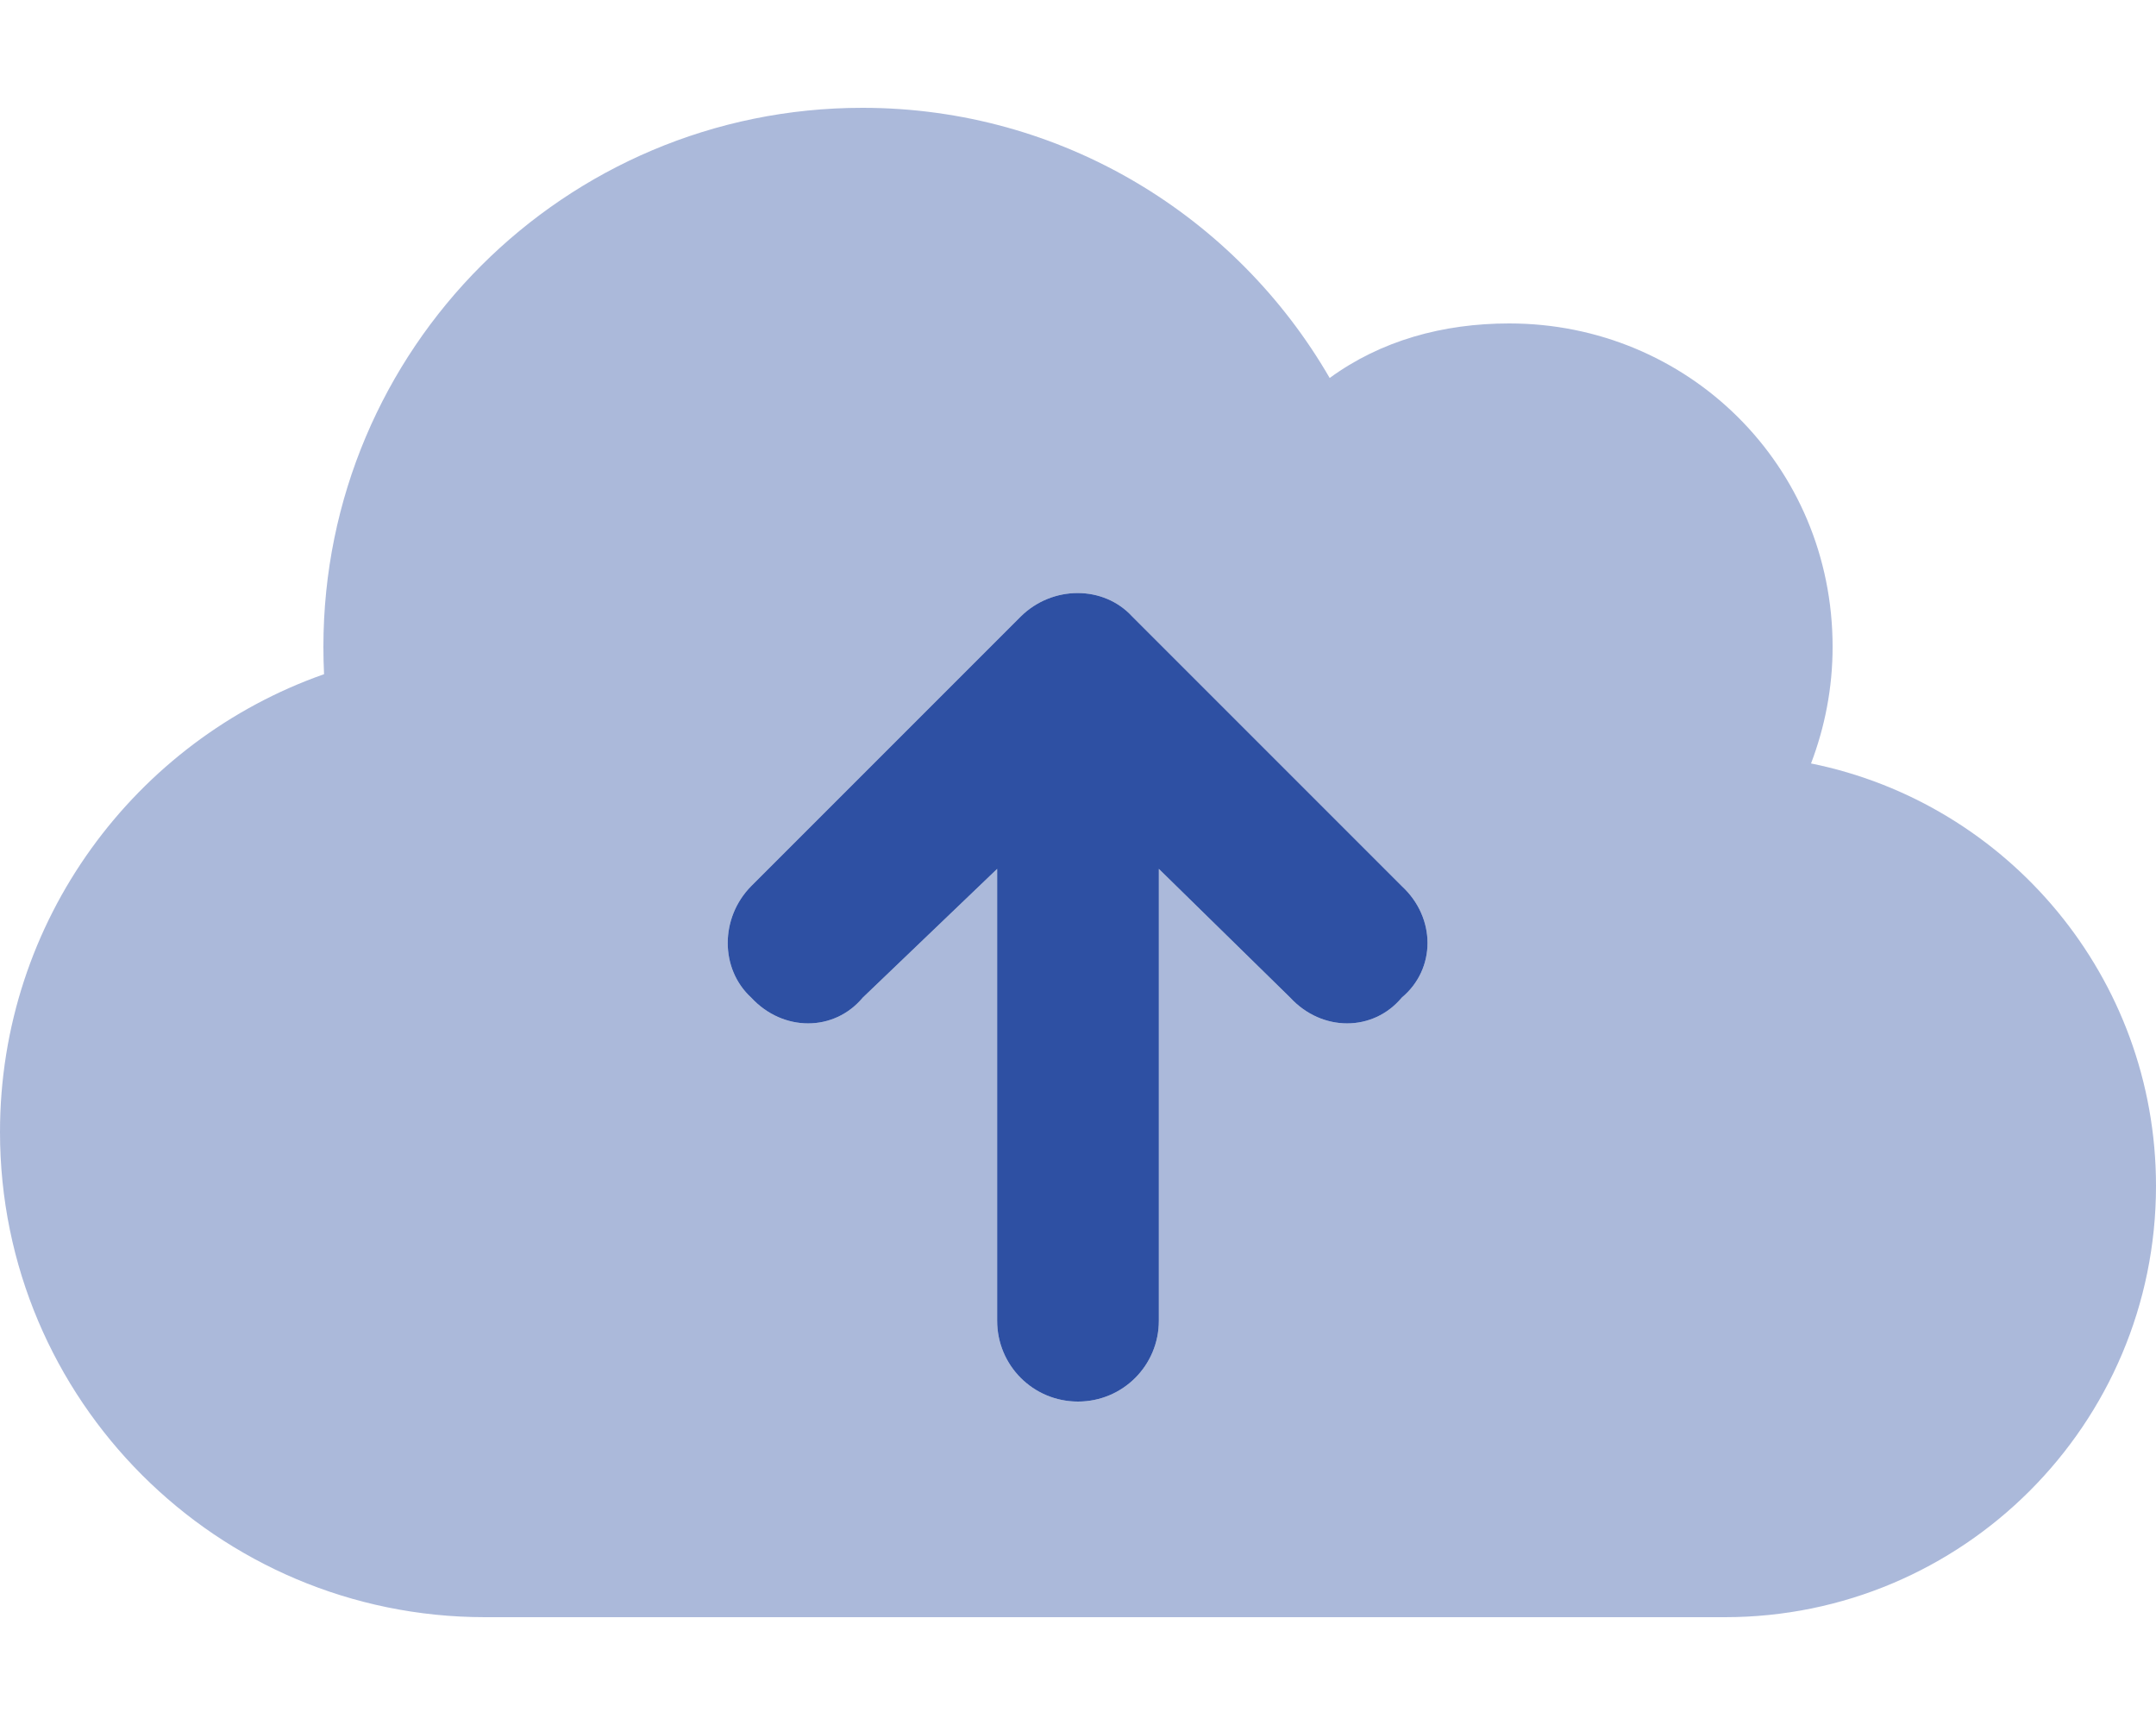
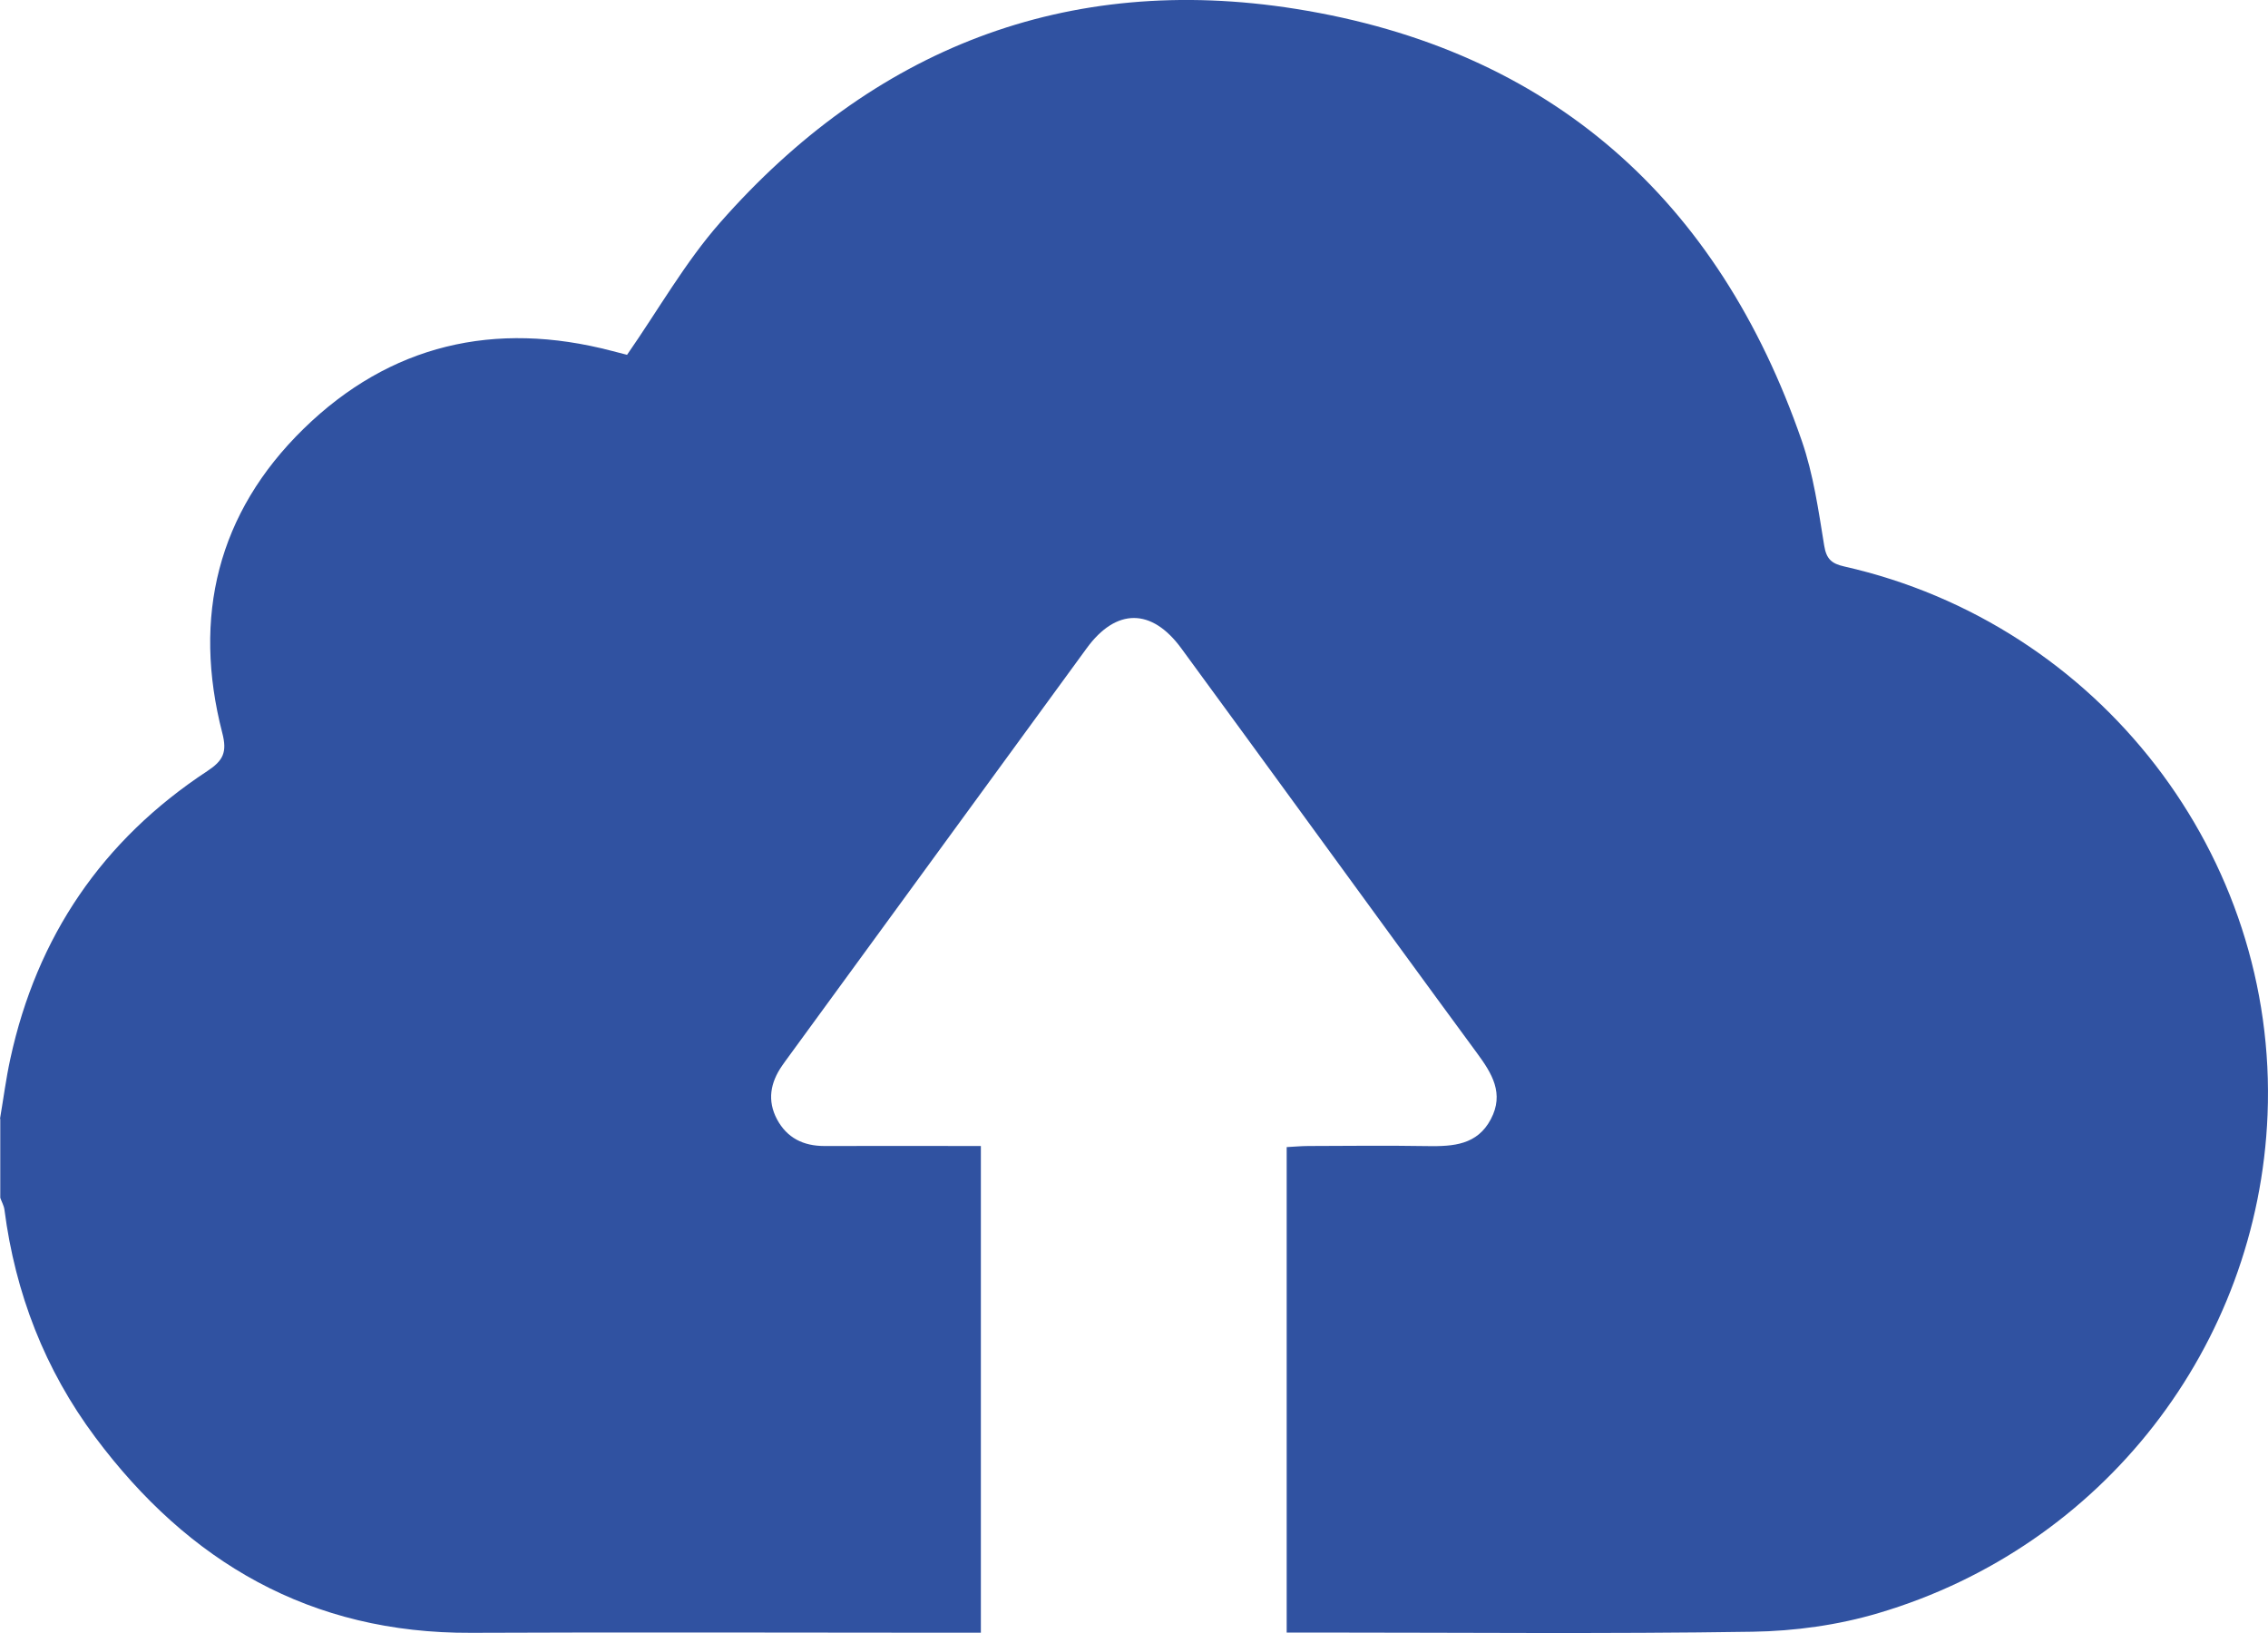
- <svg xmlns="http://www.w3.org/2000/svg" width="30" height="24" viewBox="0 0 30 24" fill="none">
-   <path d="M10.453 13.88C10.017 13.481 10.017 12.769 10.453 12.328L14.203 8.578C14.644 8.142 15.356 8.142 15.755 8.578L19.505 12.328C19.983 12.769 19.983 13.481 19.505 13.88C19.106 14.358 18.394 14.358 17.953 13.88L16.125 12.089V18.375C16.125 18.998 15.623 19.5 15 19.5C14.376 19.5 13.875 18.998 13.875 18.375V12.089L12.005 13.88C11.606 14.358 10.894 14.358 10.453 13.88Z" fill="#2E50A3" />
-   <path opacity="0.4" d="M6.75 22.5C3.022 22.5 0 19.477 0 15.75C0 12.806 1.883 10.303 4.509 9.38C4.503 9.253 4.5 9.127 4.5 9C4.5 4.856 7.856 1.5 12 1.5C14.78 1.5 17.203 3.012 18.502 5.259C19.214 4.739 20.077 4.5 21 4.5C23.484 4.5 25.5 6.473 25.5 9C25.5 9.572 25.392 10.116 25.2 10.622C27.938 11.175 30 13.598 30 16.5C30 19.814 27.314 22.5 24 22.5H6.75ZM10.453 12.328C10.017 12.769 10.017 13.481 10.453 13.88C10.894 14.358 11.606 14.358 12.005 13.88L13.875 12.089V18.375C13.875 18.998 14.377 19.5 15 19.5C15.623 19.5 16.125 18.998 16.125 18.375V12.089L17.953 13.88C18.394 14.358 19.106 14.358 19.505 13.88C19.983 13.481 19.983 12.769 19.505 12.328L15.755 8.578C15.356 8.142 14.644 8.142 14.203 8.578L10.453 12.328Z" fill="#2E50A3" />
+ <svg xmlns="http://www.w3.org/2000/svg" width="25" height="18" viewBox="0 0 25 18" fill="none">
+   <path d="M0 12.332C0.038 12.111 0.066 11.889 0.114 11.67C0.406 10.325 1.126 9.262 2.284 8.5C2.46 8.384 2.506 8.293 2.45 8.078C2.12 6.801 2.397 5.653 3.348 4.725C4.297 3.799 5.451 3.529 6.745 3.868C6.814 3.886 6.883 3.904 6.912 3.911C7.261 3.409 7.553 2.89 7.939 2.452C9.619 0.542 11.753 -0.305 14.284 0.098C17.095 0.546 18.942 2.201 19.861 4.859C19.989 5.229 20.045 5.626 20.108 6.014C20.132 6.164 20.192 6.213 20.329 6.244C23.14 6.879 25.111 9.434 24.995 12.288C24.892 14.837 23.18 17.049 20.708 17.78C20.262 17.913 19.783 17.979 19.317 17.986C17.706 18.011 16.095 17.995 14.484 17.995C14.388 17.995 14.293 17.995 14.183 17.995V12.644C14.266 12.64 14.344 12.632 14.423 12.632C14.862 12.63 15.302 12.626 15.741 12.633C16.02 12.637 16.284 12.62 16.433 12.337C16.584 12.053 16.445 11.831 16.281 11.608C15.678 10.788 15.079 9.965 14.479 9.142C13.993 8.477 13.509 7.81 13.021 7.146C12.695 6.701 12.303 6.7 11.978 7.146C10.882 8.646 9.787 10.147 8.692 11.648C8.668 11.681 8.644 11.713 8.621 11.747C8.492 11.933 8.455 12.131 8.565 12.338C8.675 12.543 8.855 12.632 9.087 12.632C9.655 12.63 10.223 12.632 10.812 12.632V17.997H10.517C8.743 17.997 6.969 17.99 5.195 17.998C3.423 18.007 2.077 17.218 1.05 15.842C0.494 15.098 0.168 14.254 0.049 13.334C0.043 13.289 0.018 13.247 0.003 13.203C0.003 12.913 0.003 12.623 0.003 12.333L0 12.332Z" fill="#3052A1" />
</svg>
